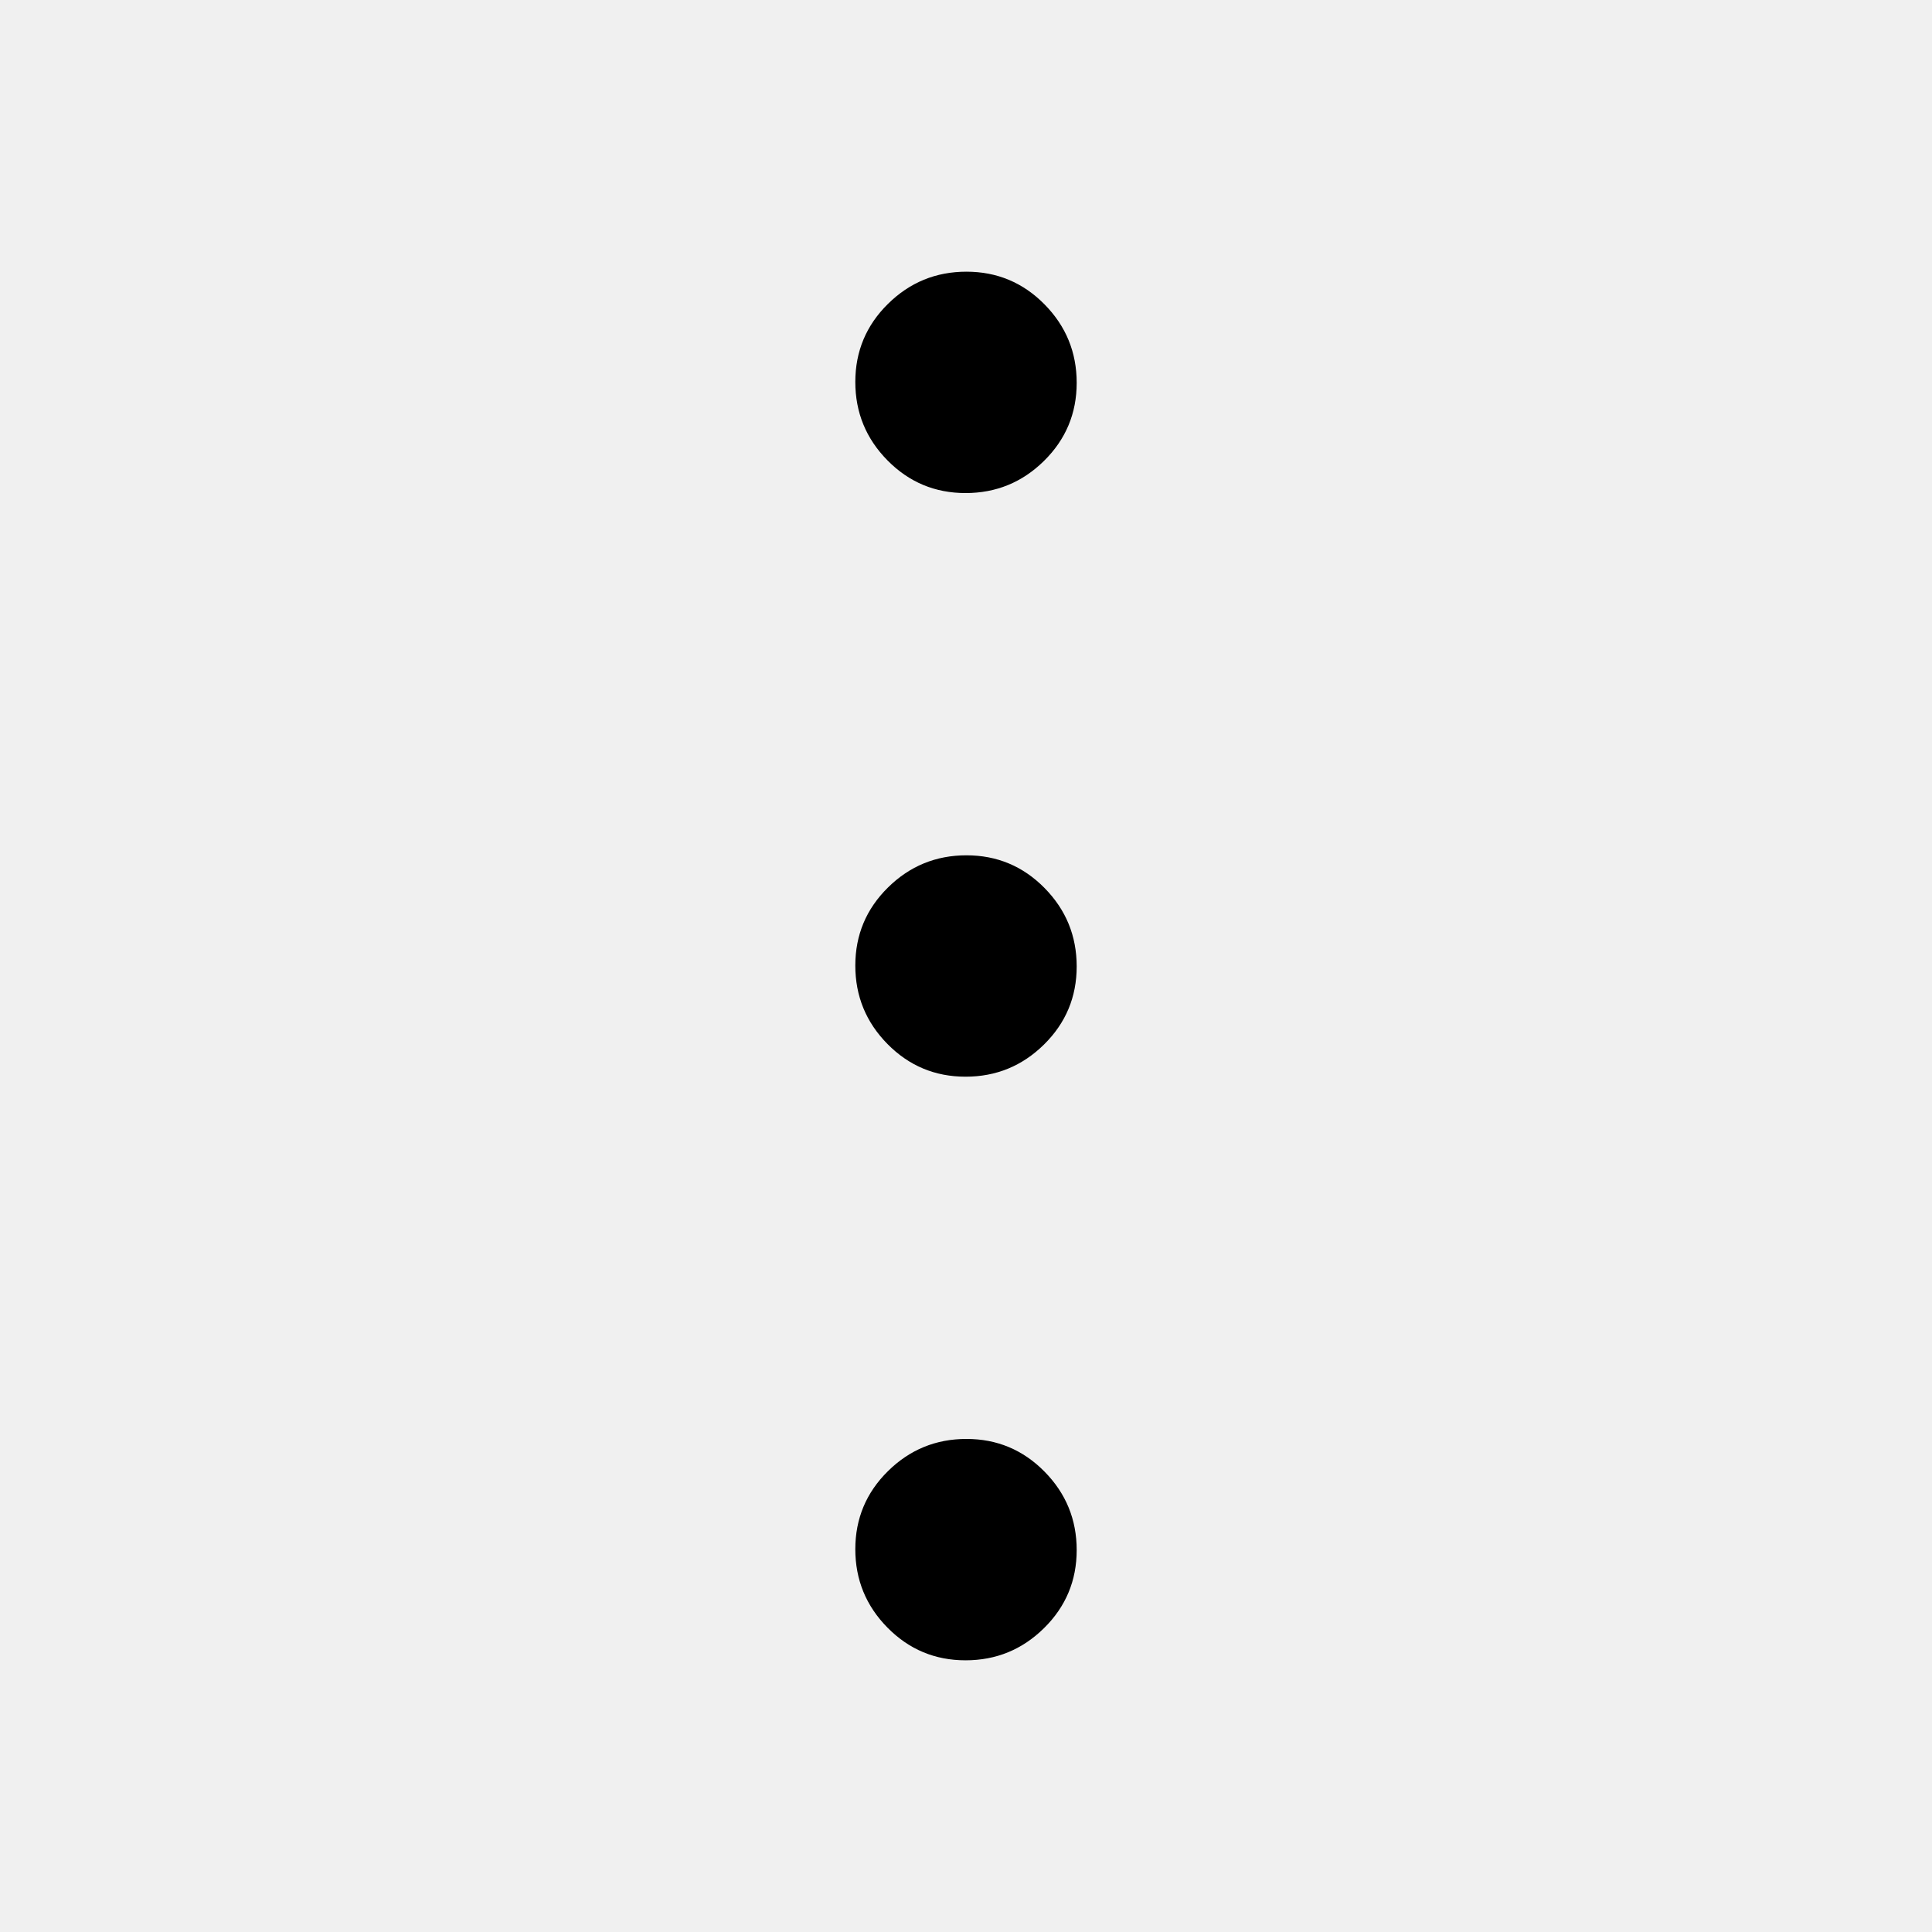
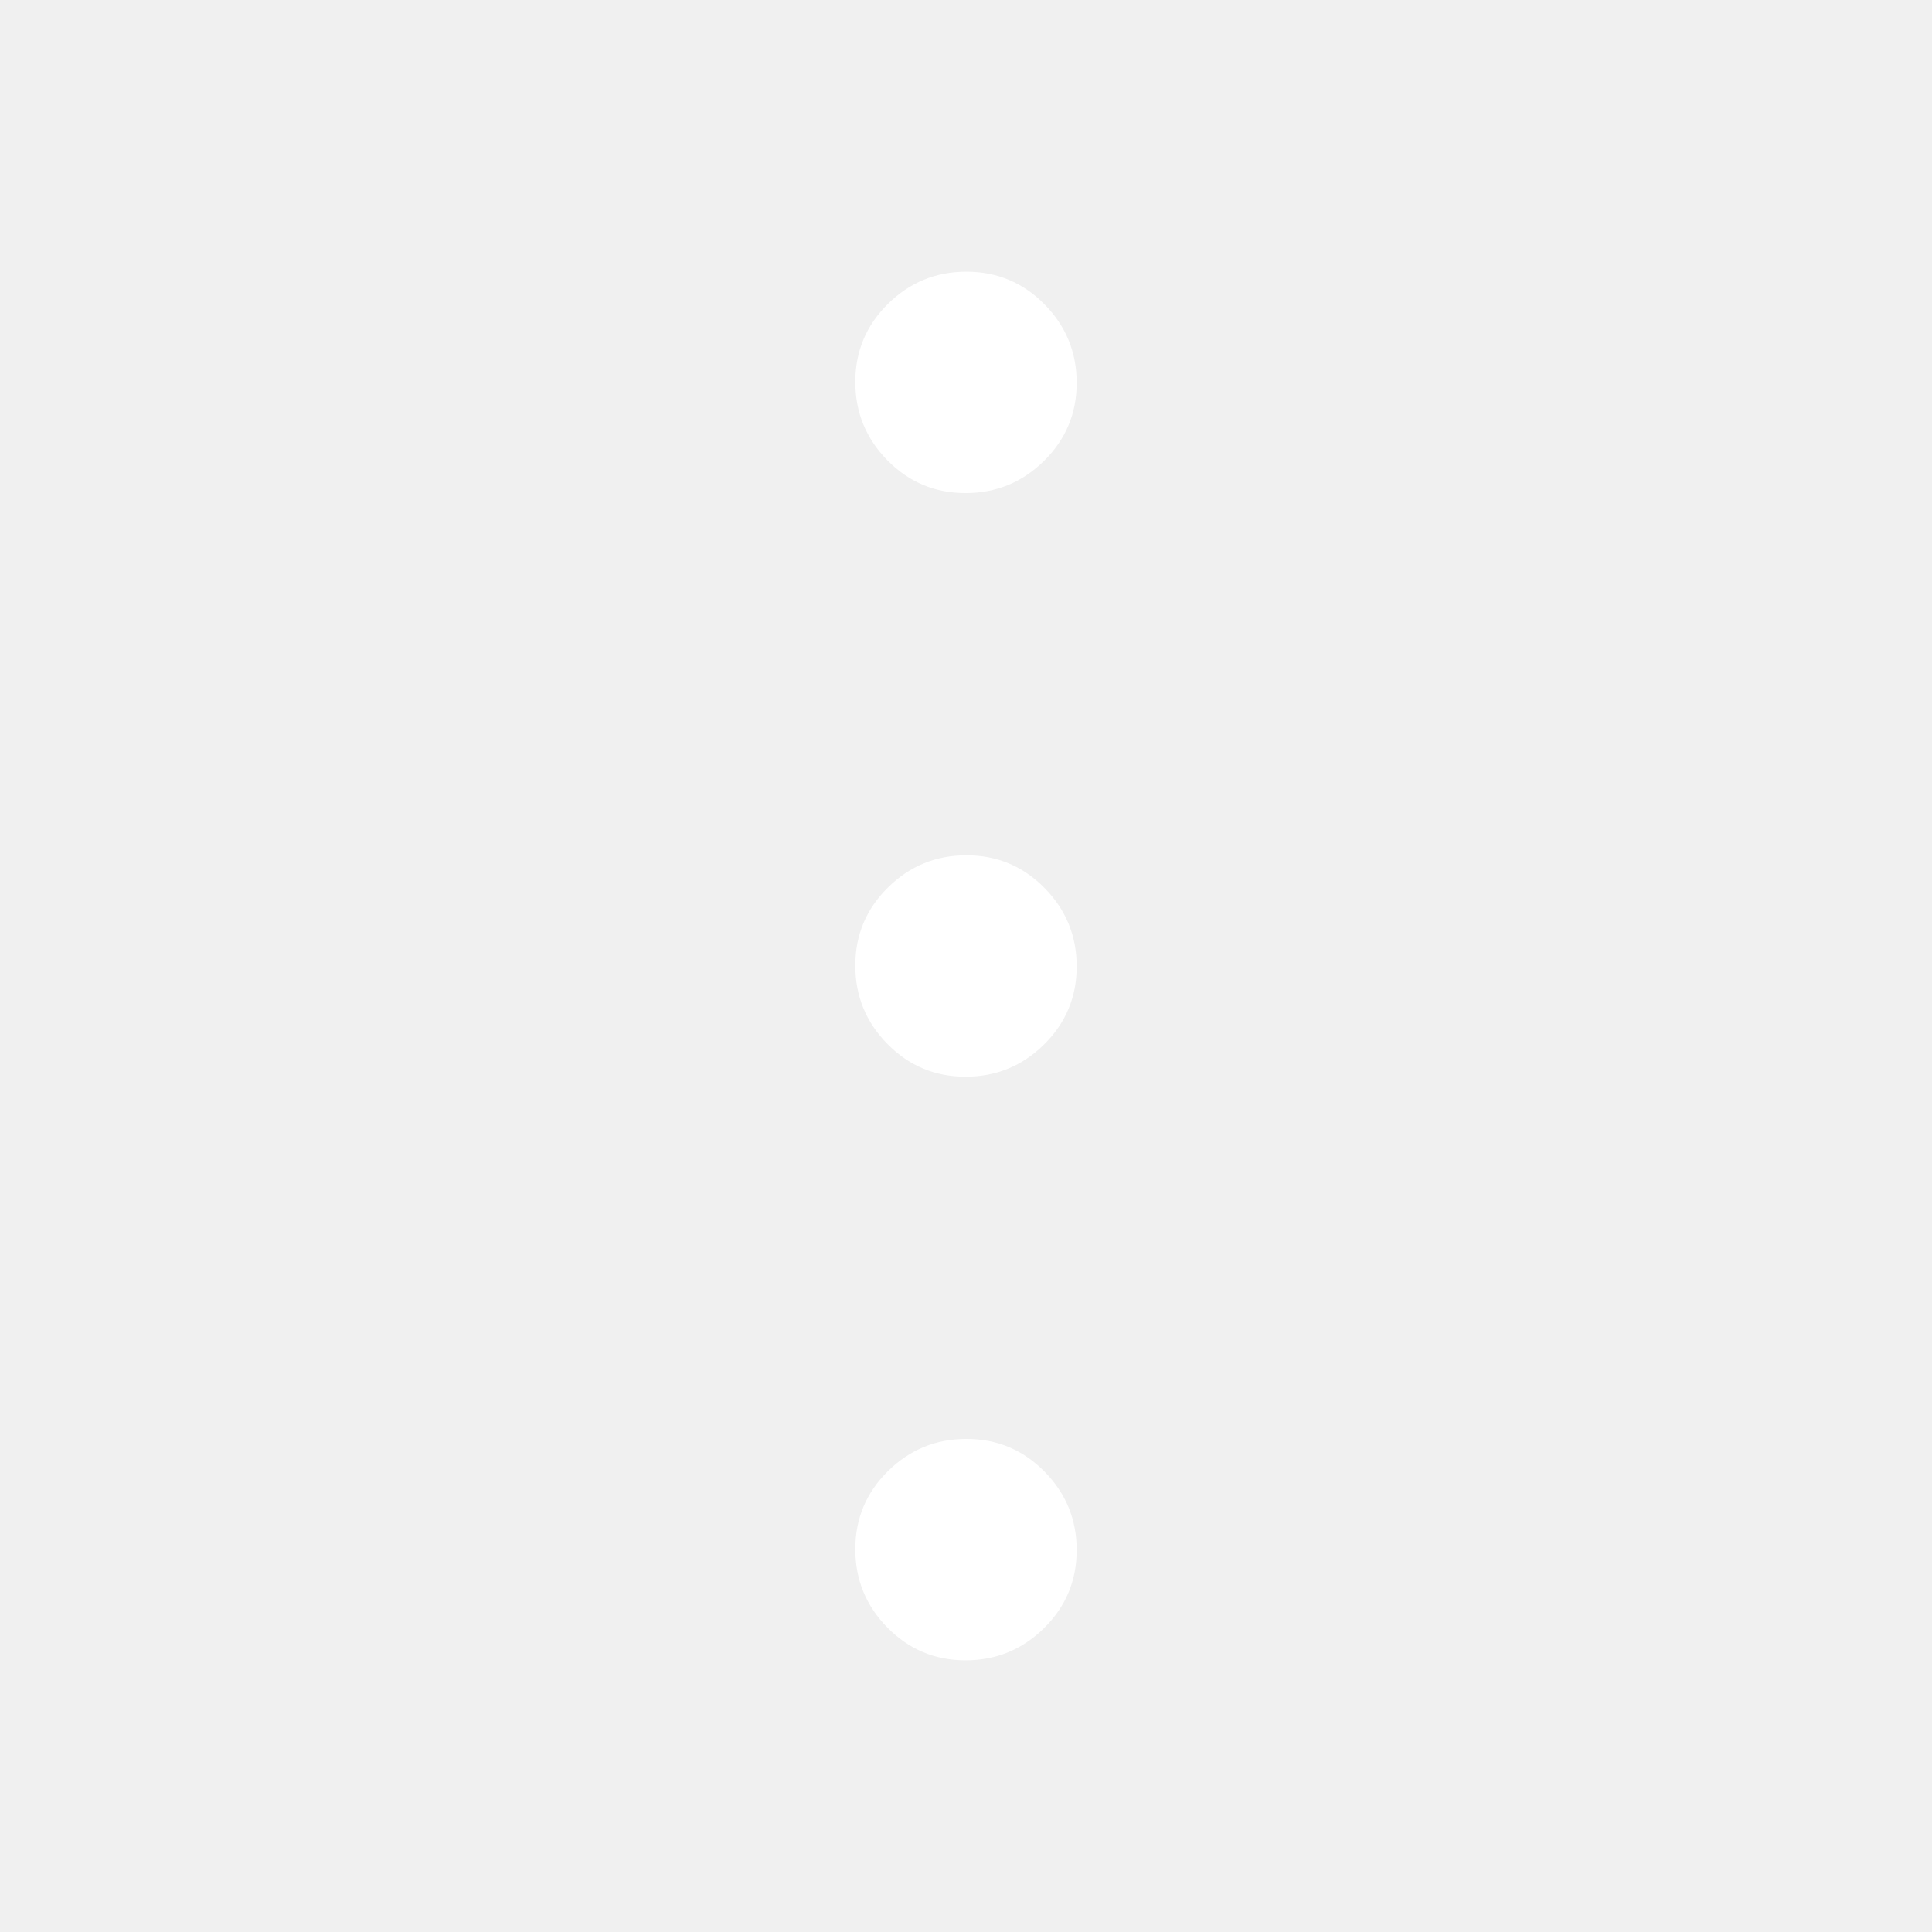
- <svg xmlns="http://www.w3.org/2000/svg" height="48" viewBox="0 -960 960 960" width="48">
+ <svg xmlns="http://www.w3.org/2000/svg" height="48" viewBox="0 -960 960 960" width="48" fill="white">
  <path d="M479.779-135Q457-135 441-151.221q-16-16.221-16-39T441.221-229q16.221-16 39-16T519-228.779q16 16.221 16 39T518.779-151q-16.221 16-39 16Zm0-290Q457-425 441-441.221q-16-16.221-16-39T441.221-519q16.221-16 39-16T519-518.779q16 16.221 16 39T518.779-441q-16.221 16-39 16Zm0-290Q457-715 441-731.221q-16-16.222-16-39Q425-793 441.221-809q16.221-16 39-16T519-808.779q16 16.222 16 39Q535-747 518.779-731q-16.221 16-39 16Z" />
</svg>
